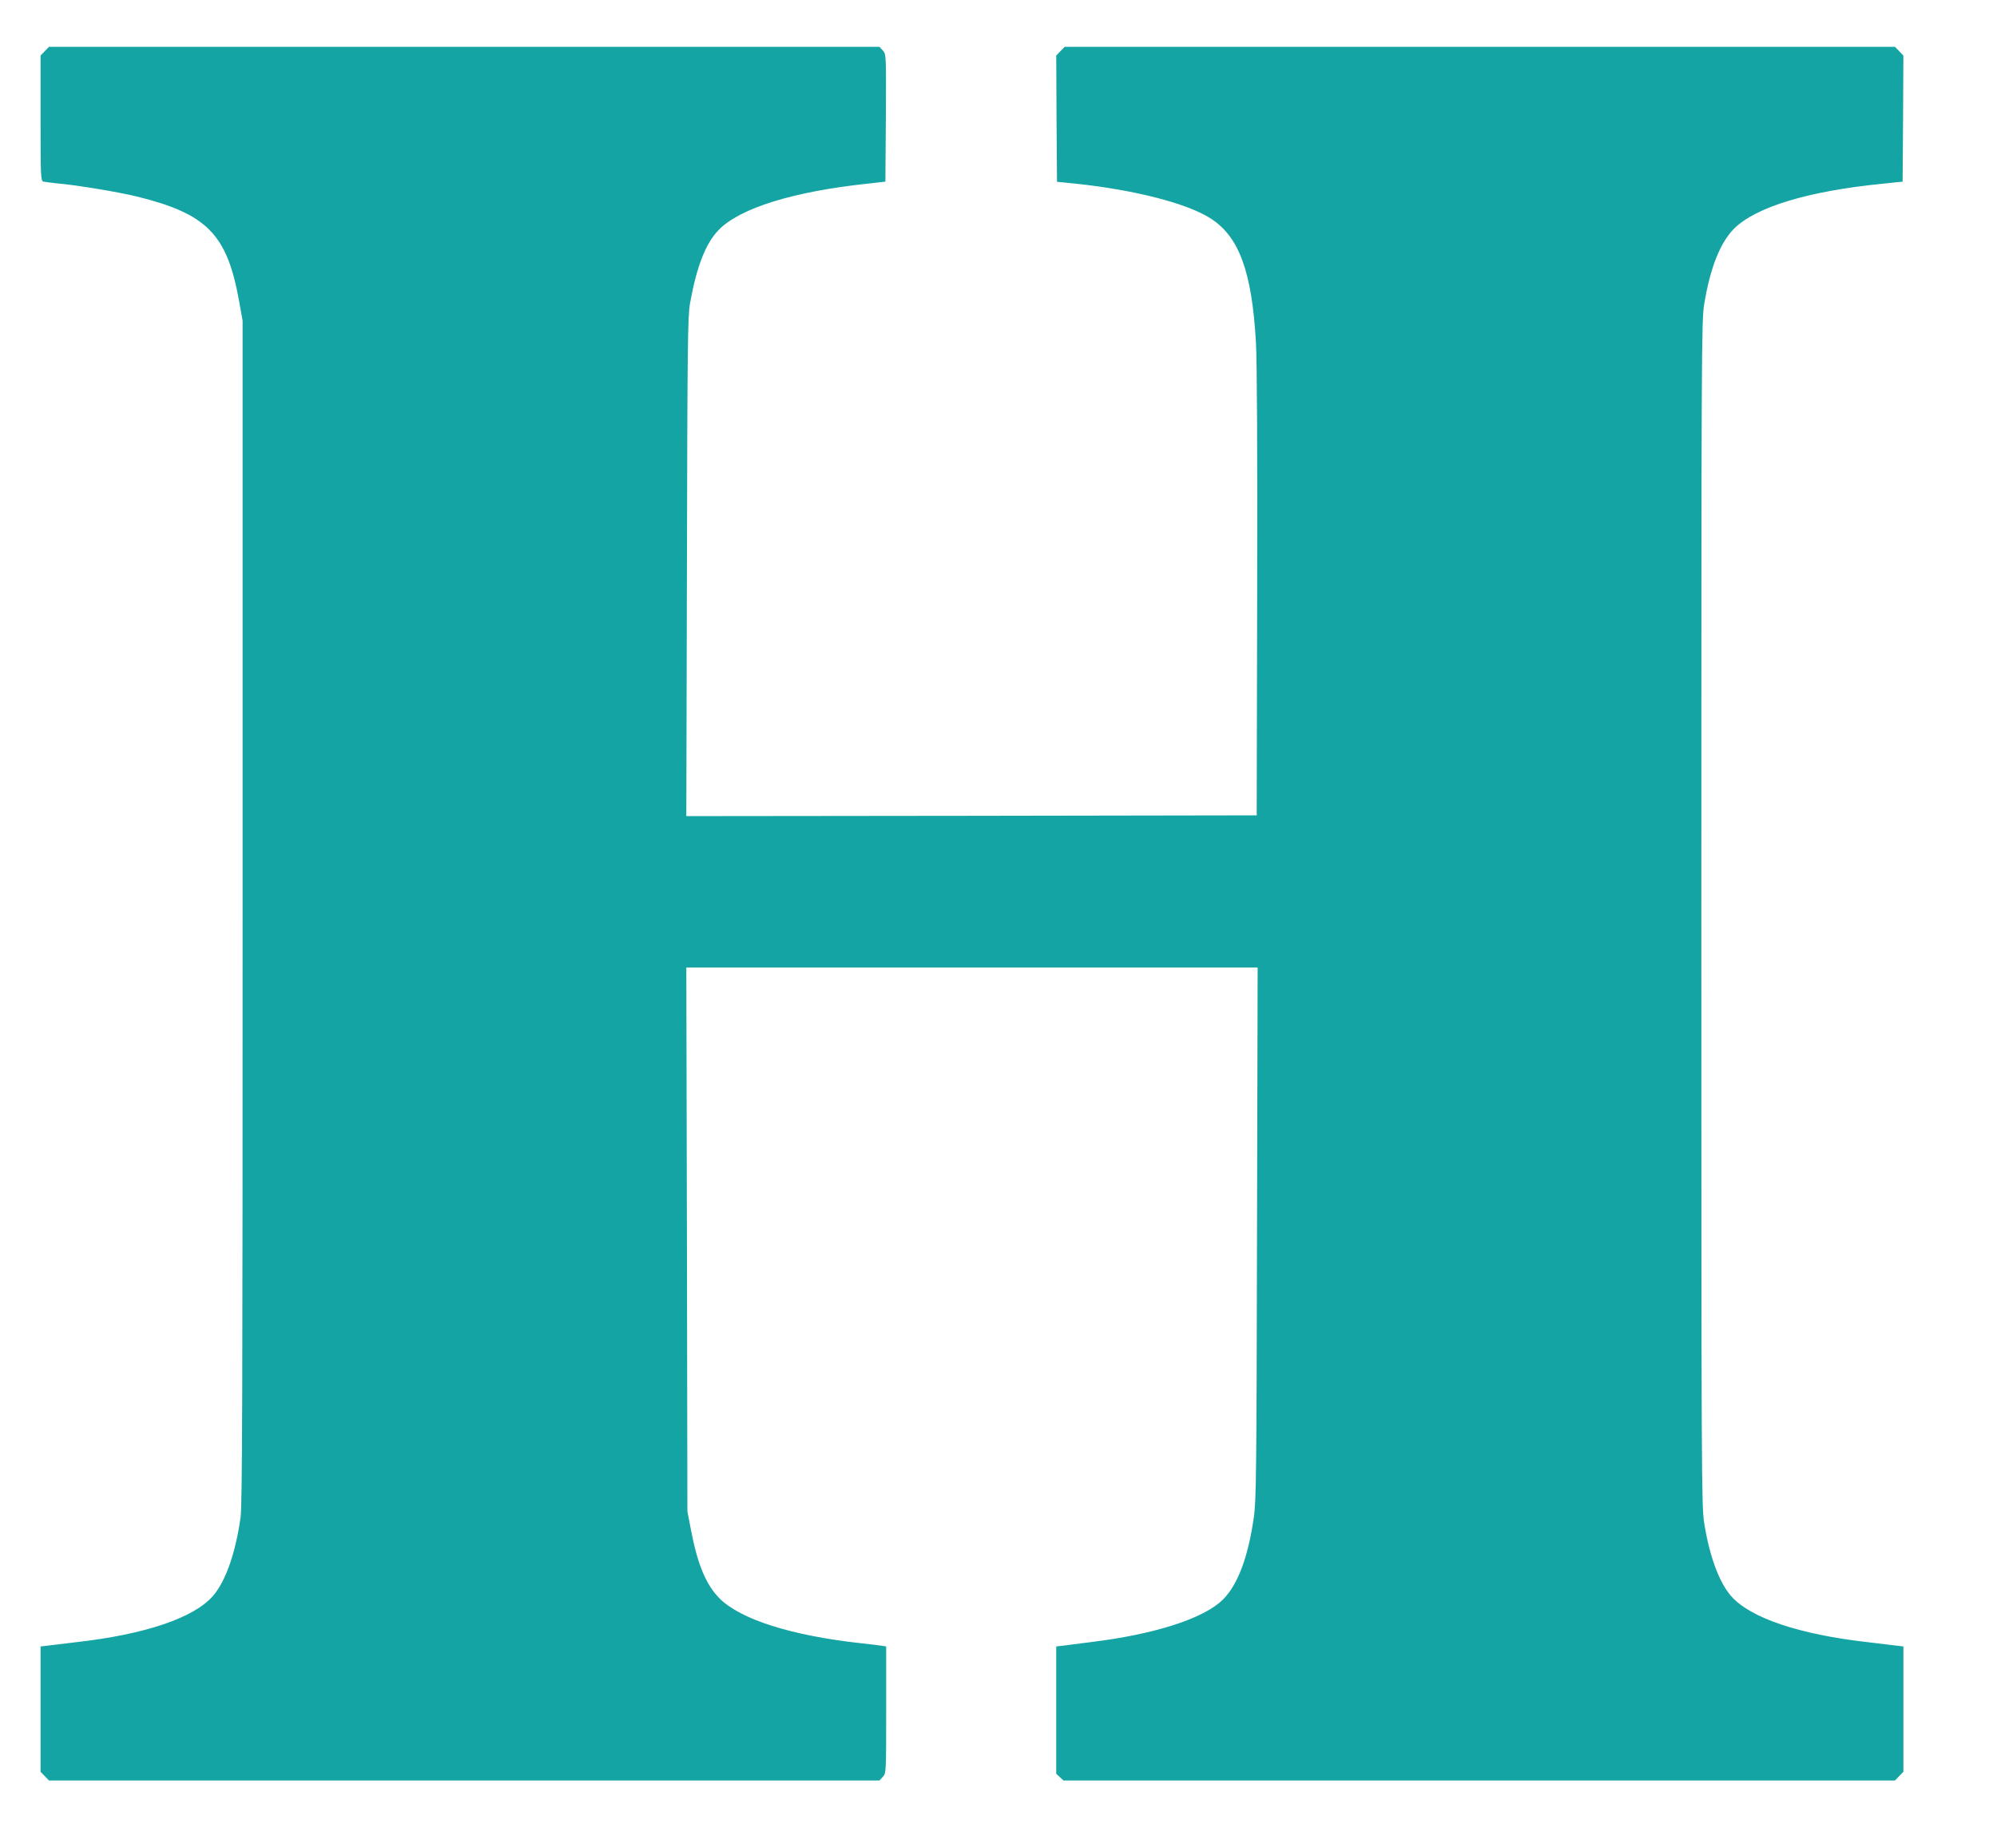
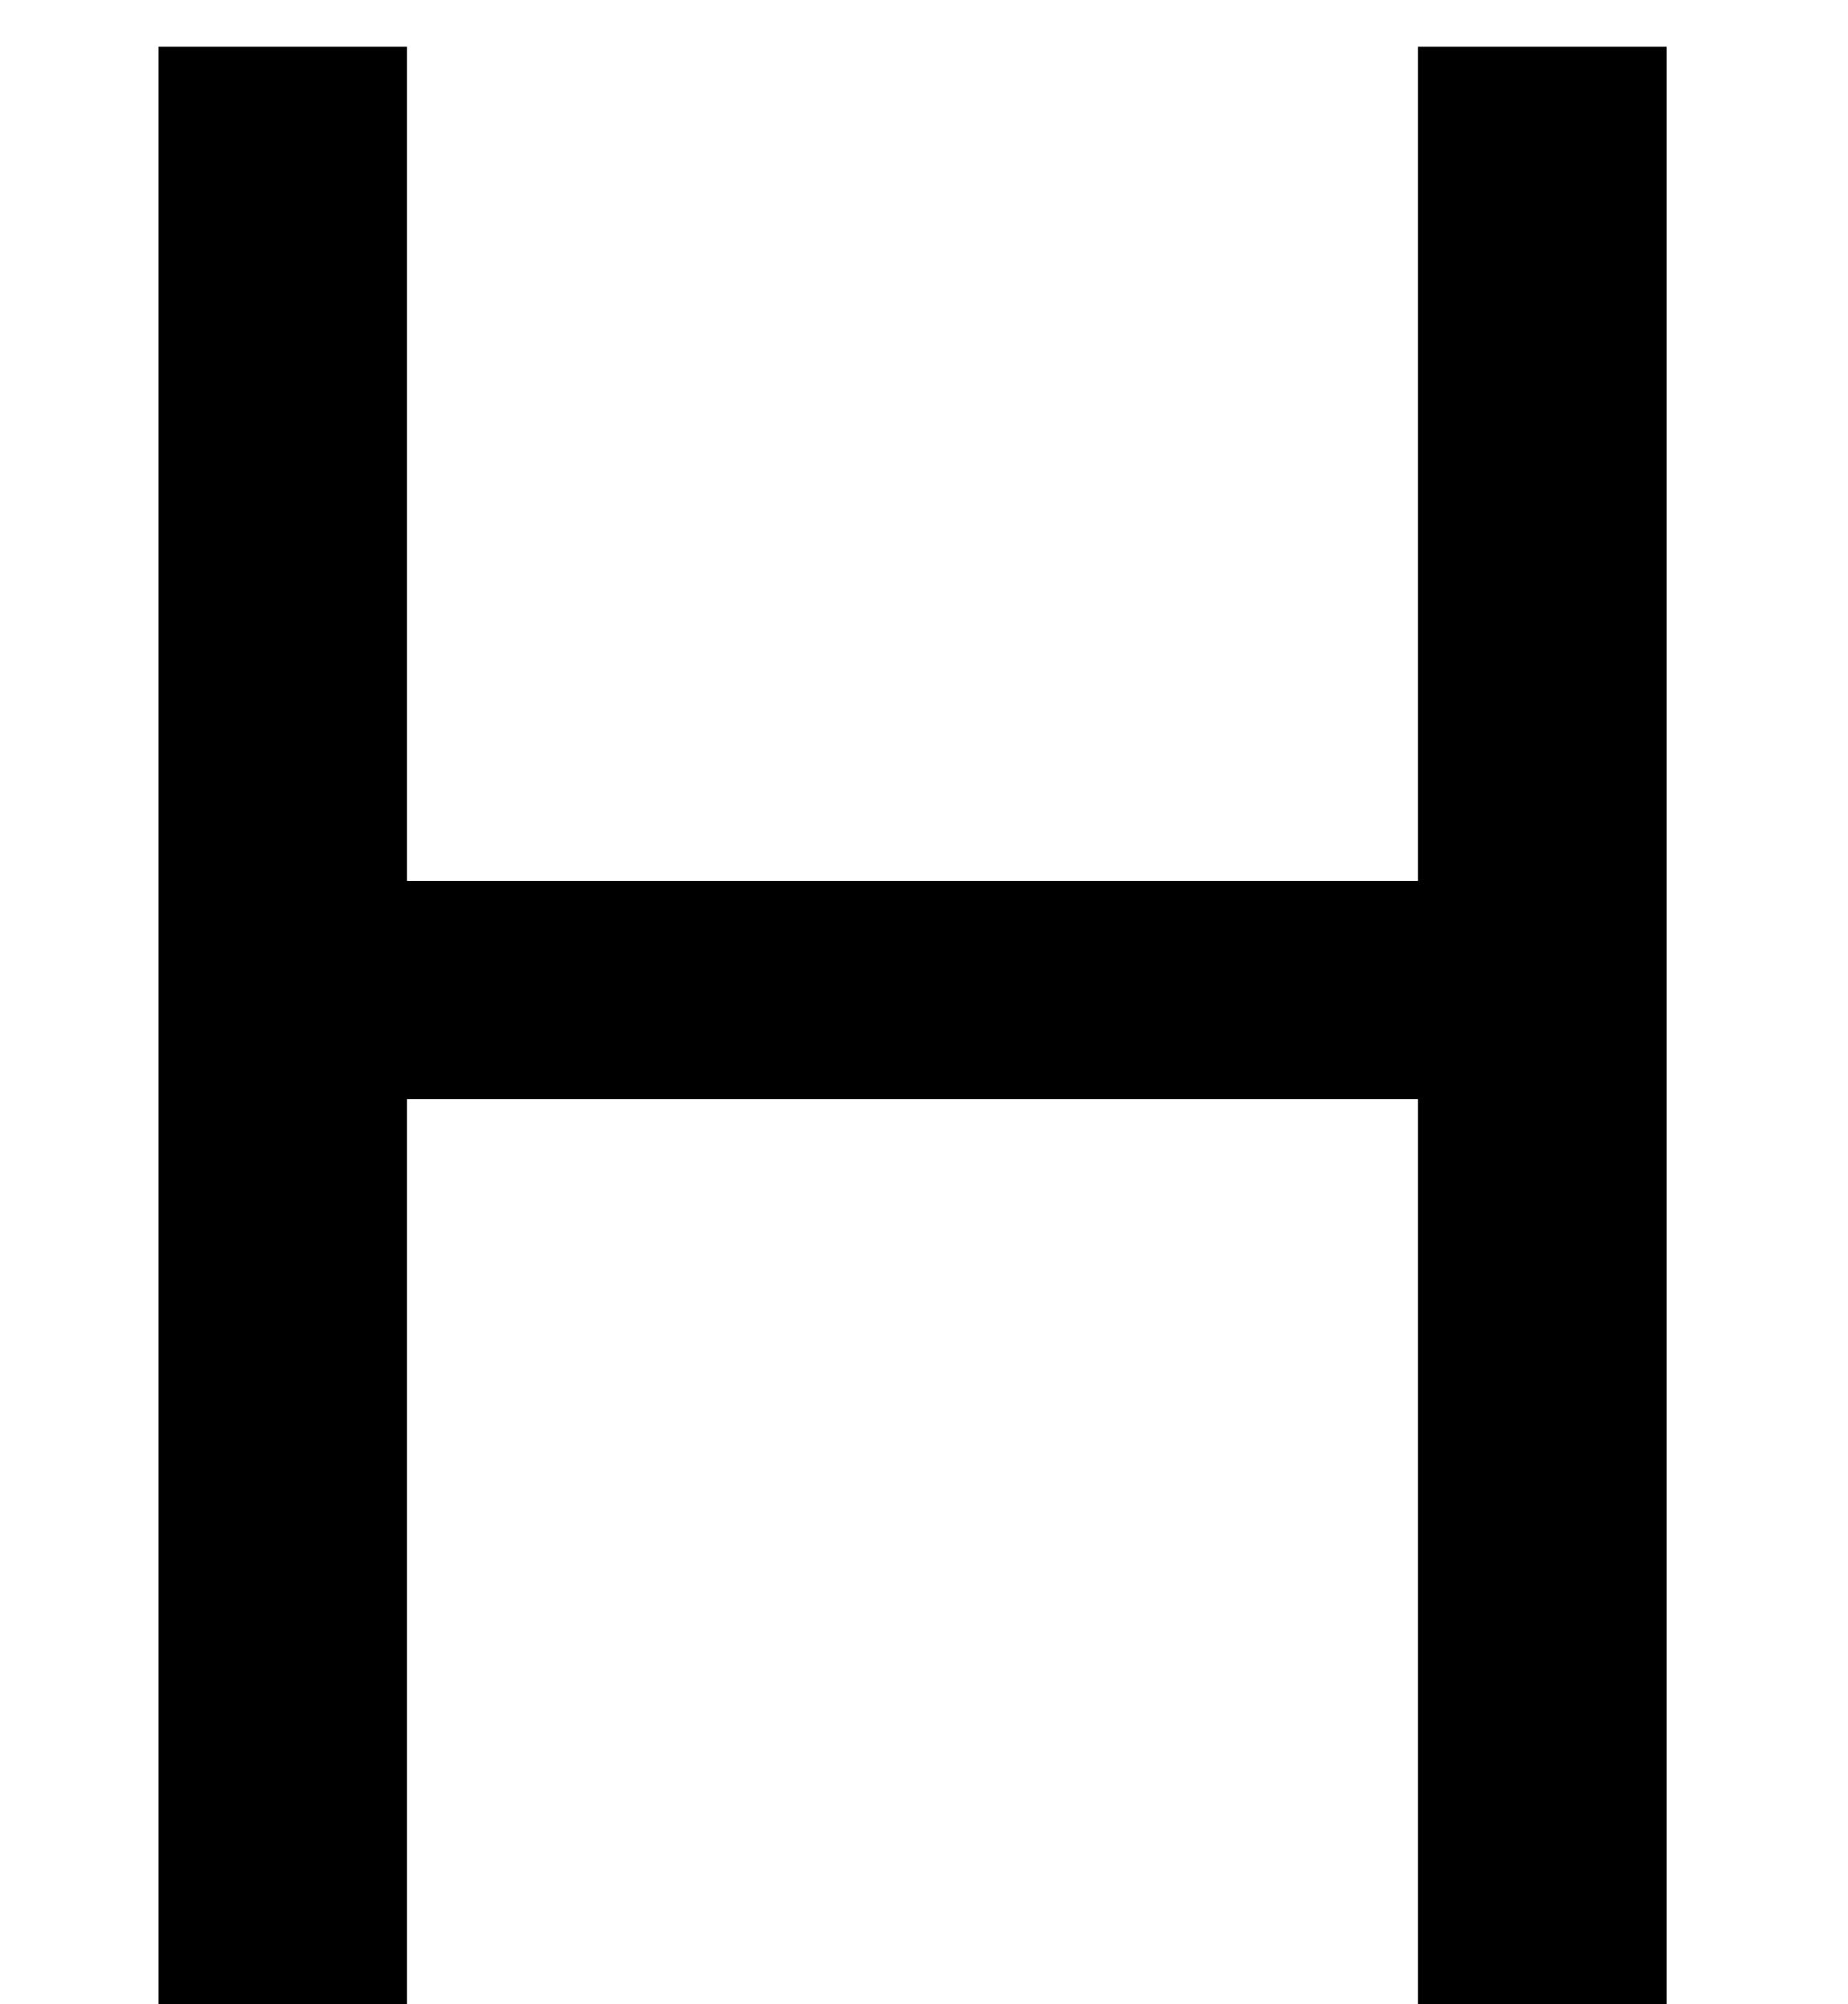
- <svg xmlns="http://www.w3.org/2000/svg" height="1184pt" preserveAspectRatio="xMidYMid meet" version="1.0" viewBox="0 0 1280 1184" width="1280pt">
-   <g fill="#15a4a4" transform="translate(0,1184) scale(0.1,-0.1)">
-     <path d="M287 11512 l-27 -28 0 -401 c0 -374 1 -402 18 -407 9 -2 49 -7 87 -11 128 -11 391 -55 511 -84 450 -111 579 -241 656 -668 l23 -128 0 -3785 c0 -3097 -2 -3803 -13 -3883 -31 -224 -95 -410 -176 -503 -122 -142 -436 -248 -881 -298 -77 -9 -159 -19 -182 -22 l-43 -5 0 -402 0 -401 27 -28 27 -28 2661 0 2662 0 21 23 c22 23 22 26 22 430 l0 406 -32 5 c-18 3 -78 10 -133 16 -443 49 -767 152 -902 286 -87 87 -142 217 -185 444 l-22 115 -3 1743 -4 1742 1831 0 1831 0 -4 -1703 c-3 -1520 -5 -1714 -20 -1818 -37 -258 -103 -434 -198 -529 -122 -122 -439 -224 -854 -274 -71 -9 -149 -19 -172 -22 l-43 -5 0 -408 0 -408 23 -21 23 -22 2665 0 2665 0 27 28 27 28 0 401 0 402 -42 5 c-24 3 -106 13 -183 22 -445 50 -760 157 -881 298 -76 88 -138 257 -171 468 -17 107 -18 313 -18 3903 0 3630 1 3795 18 3904 38 232 102 396 192 486 140 139 477 241 955 288 l125 13 3 404 2 404 -27 28 -27 28 -2661 0 -2661 0 -27 -28 -27 -28 2 -404 3 -405 120 -12 c378 -40 714 -126 865 -223 182 -117 264 -340 290 -792 7 -119 10 -683 8 -1608 l-3 -1425 -1828 -3 -1828 -2 4 1597 c3 1424 5 1608 20 1690 42 235 100 384 184 470 136 139 475 245 953 296 l115 13 3 409 c2 408 2 408 -20 432 l-21 23 -2662 0 -2661 0 -27 -28z" />
+ <svg xmlns="http://www.w3.org/2000/svg" id="svg24" version="1.1" viewBox="0 0 59 64" height="64mm" width="59mm">
+   <defs id="defs18" />
+   <g transform="translate(0,-233)" id="layer1">
+     <flowRoot style="font-style:normal;font-weight:normal;font-size:40px;line-height:1.25;font-family:sans-serif;text-align:end;letter-spacing:0px;word-spacing:0px;text-anchor:end;fill:#000000;fill-opacity:1;stroke:none" id="flowRoot26" xml:space="preserve">
+       <flowRegion style="text-align:end;text-anchor:end" id="flowRegion28">
+         <rect style="text-align:end;text-anchor:end" y="3.667" x="-2.857" height="385.714" width="380" id="rect30" />
+       </flowRegion>
+       <flowPara id="flowPara32" />
+     </flowRoot>
+     <text xml:space="preserve" style="font-style:normal;font-weight:normal;font-size:88.194px;line-height:1.25;font-family:sans-serif;text-align:start;letter-spacing:0px;word-spacing:0px;text-anchor:start;fill:#000000;fill-opacity:1;stroke:none;stroke-width:0.265;" x="-27.991" y="297.463" id="text4721">
+       <tspan x="-3.488" y="297.463" id="tspan4719" style="stroke-width:0.265;text-anchor:start;text-align:start;">
+         <tspan x="-3.488" y="297.463" id="tspan4717" style="stroke-width:0.265;text-anchor:start;text-align:start;">H</tspan>
+       </tspan>
+     </text>
  </g>
</svg>
